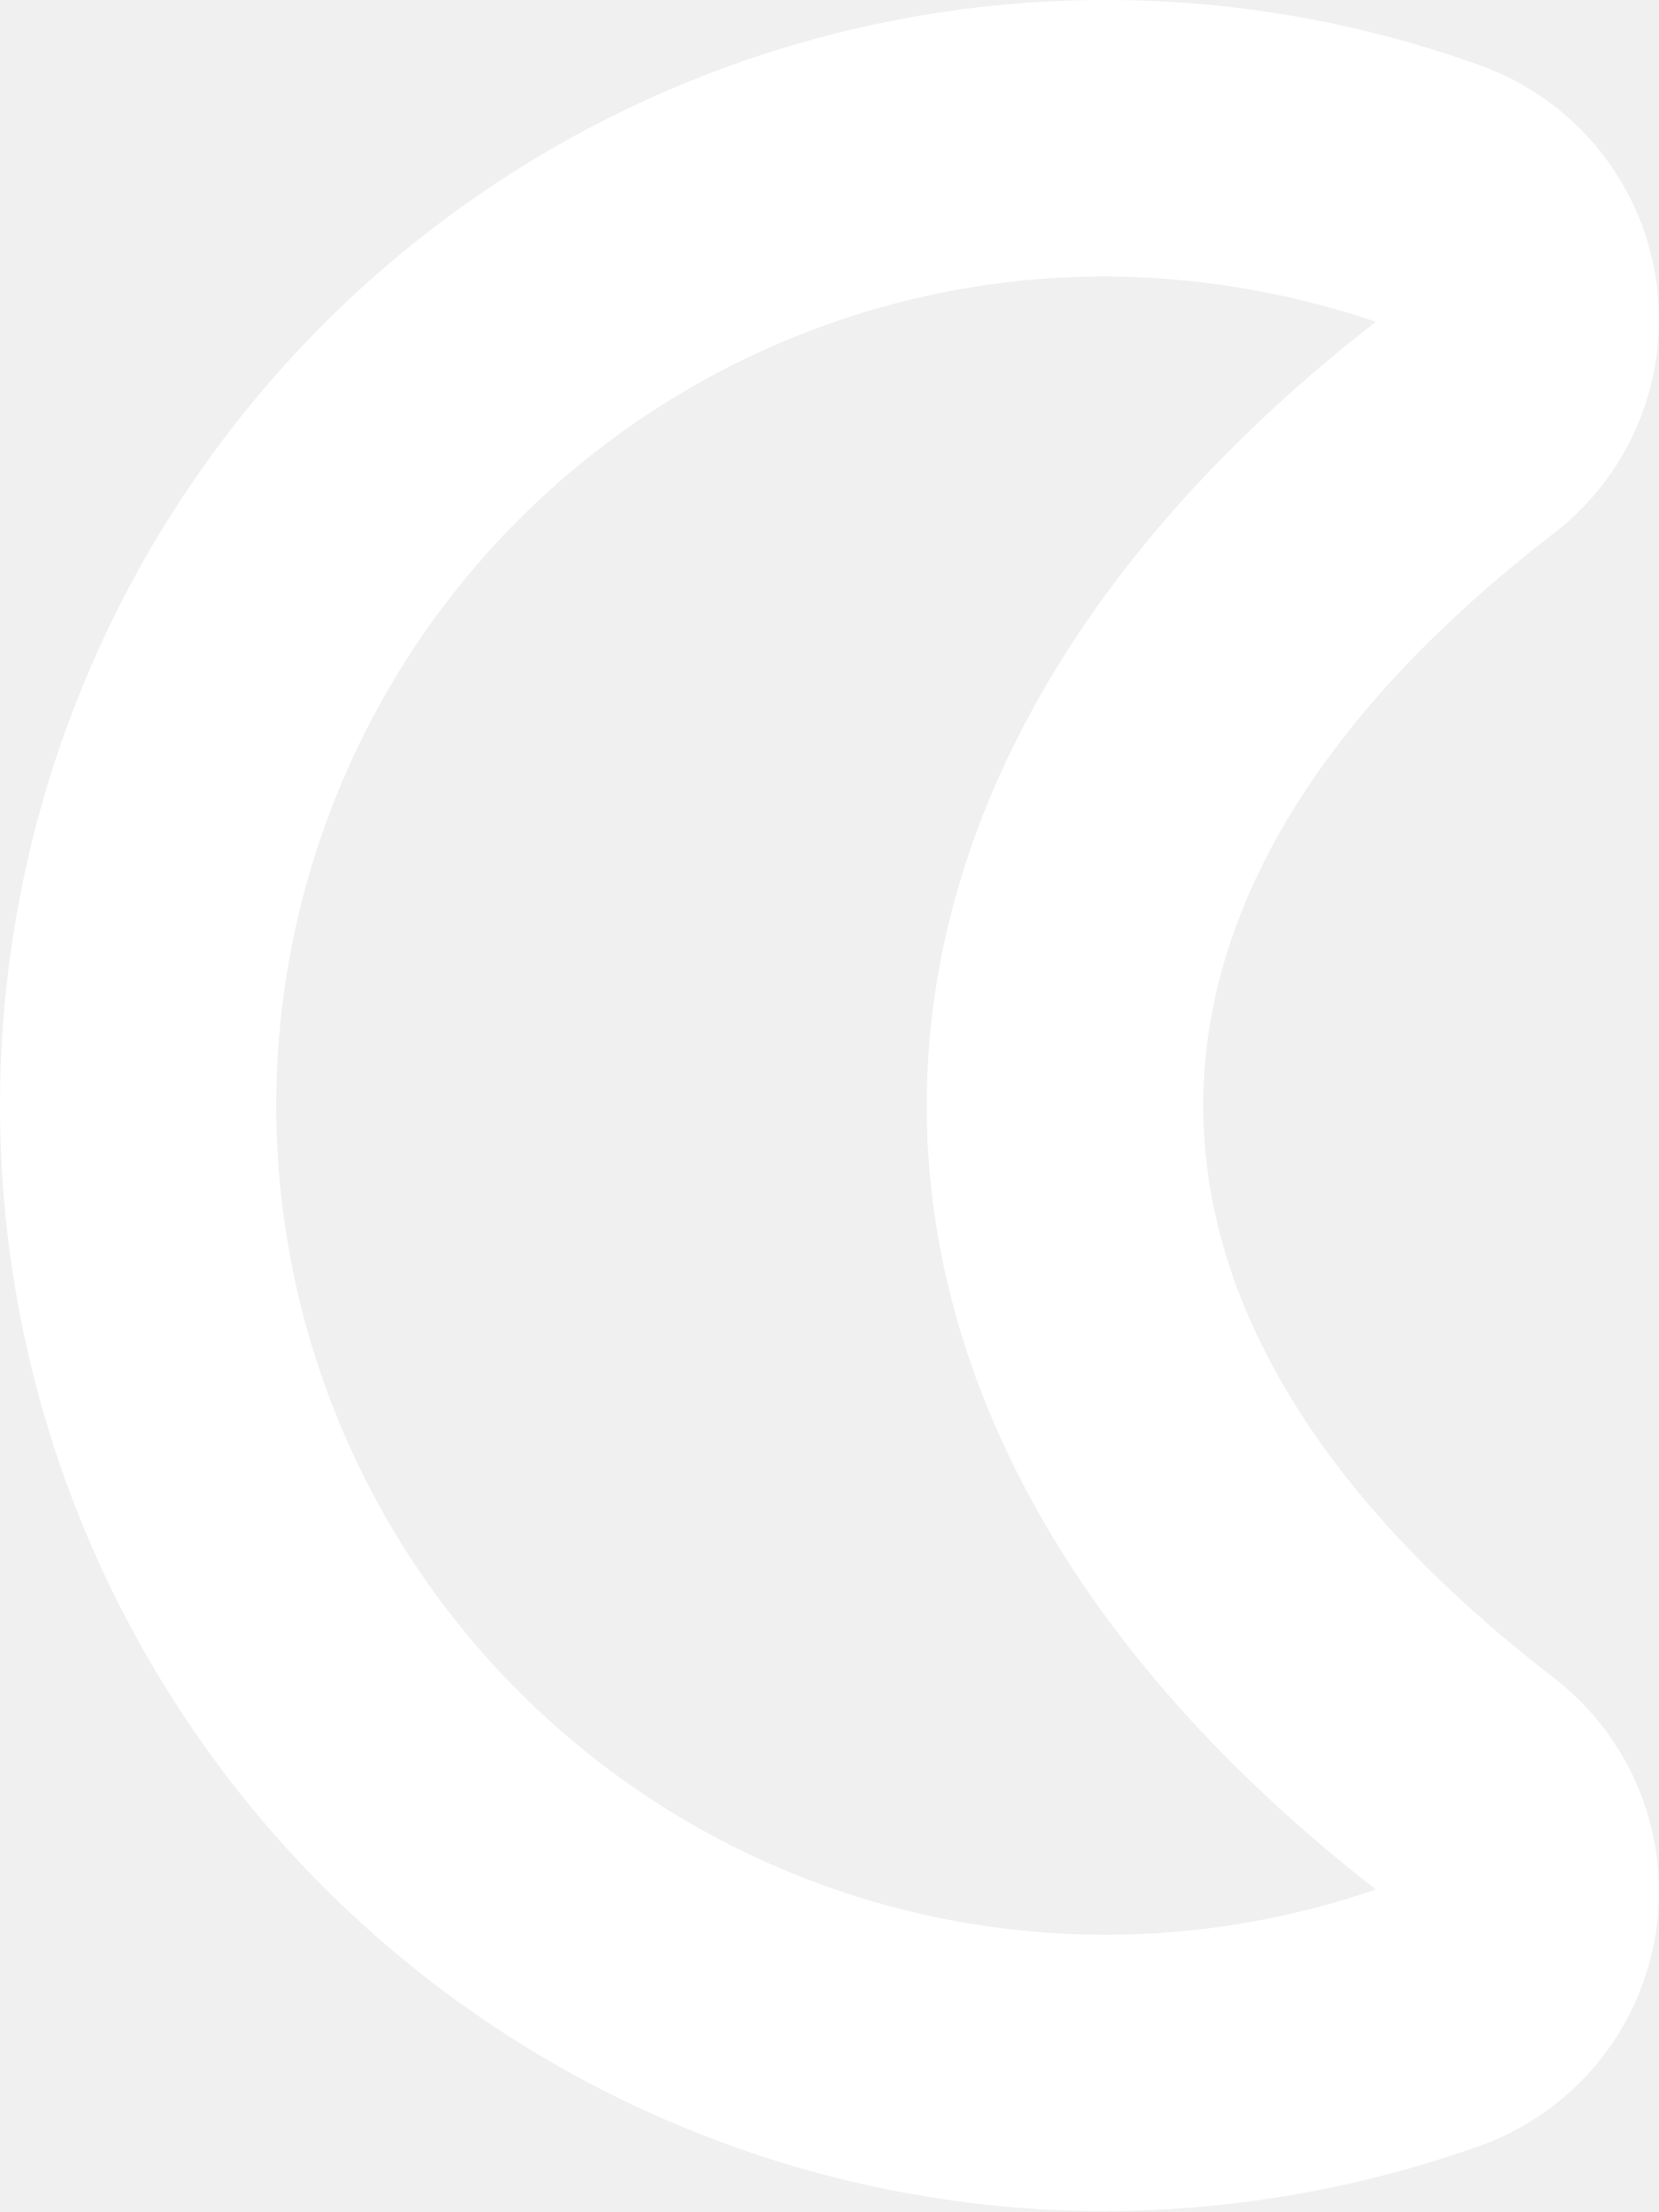
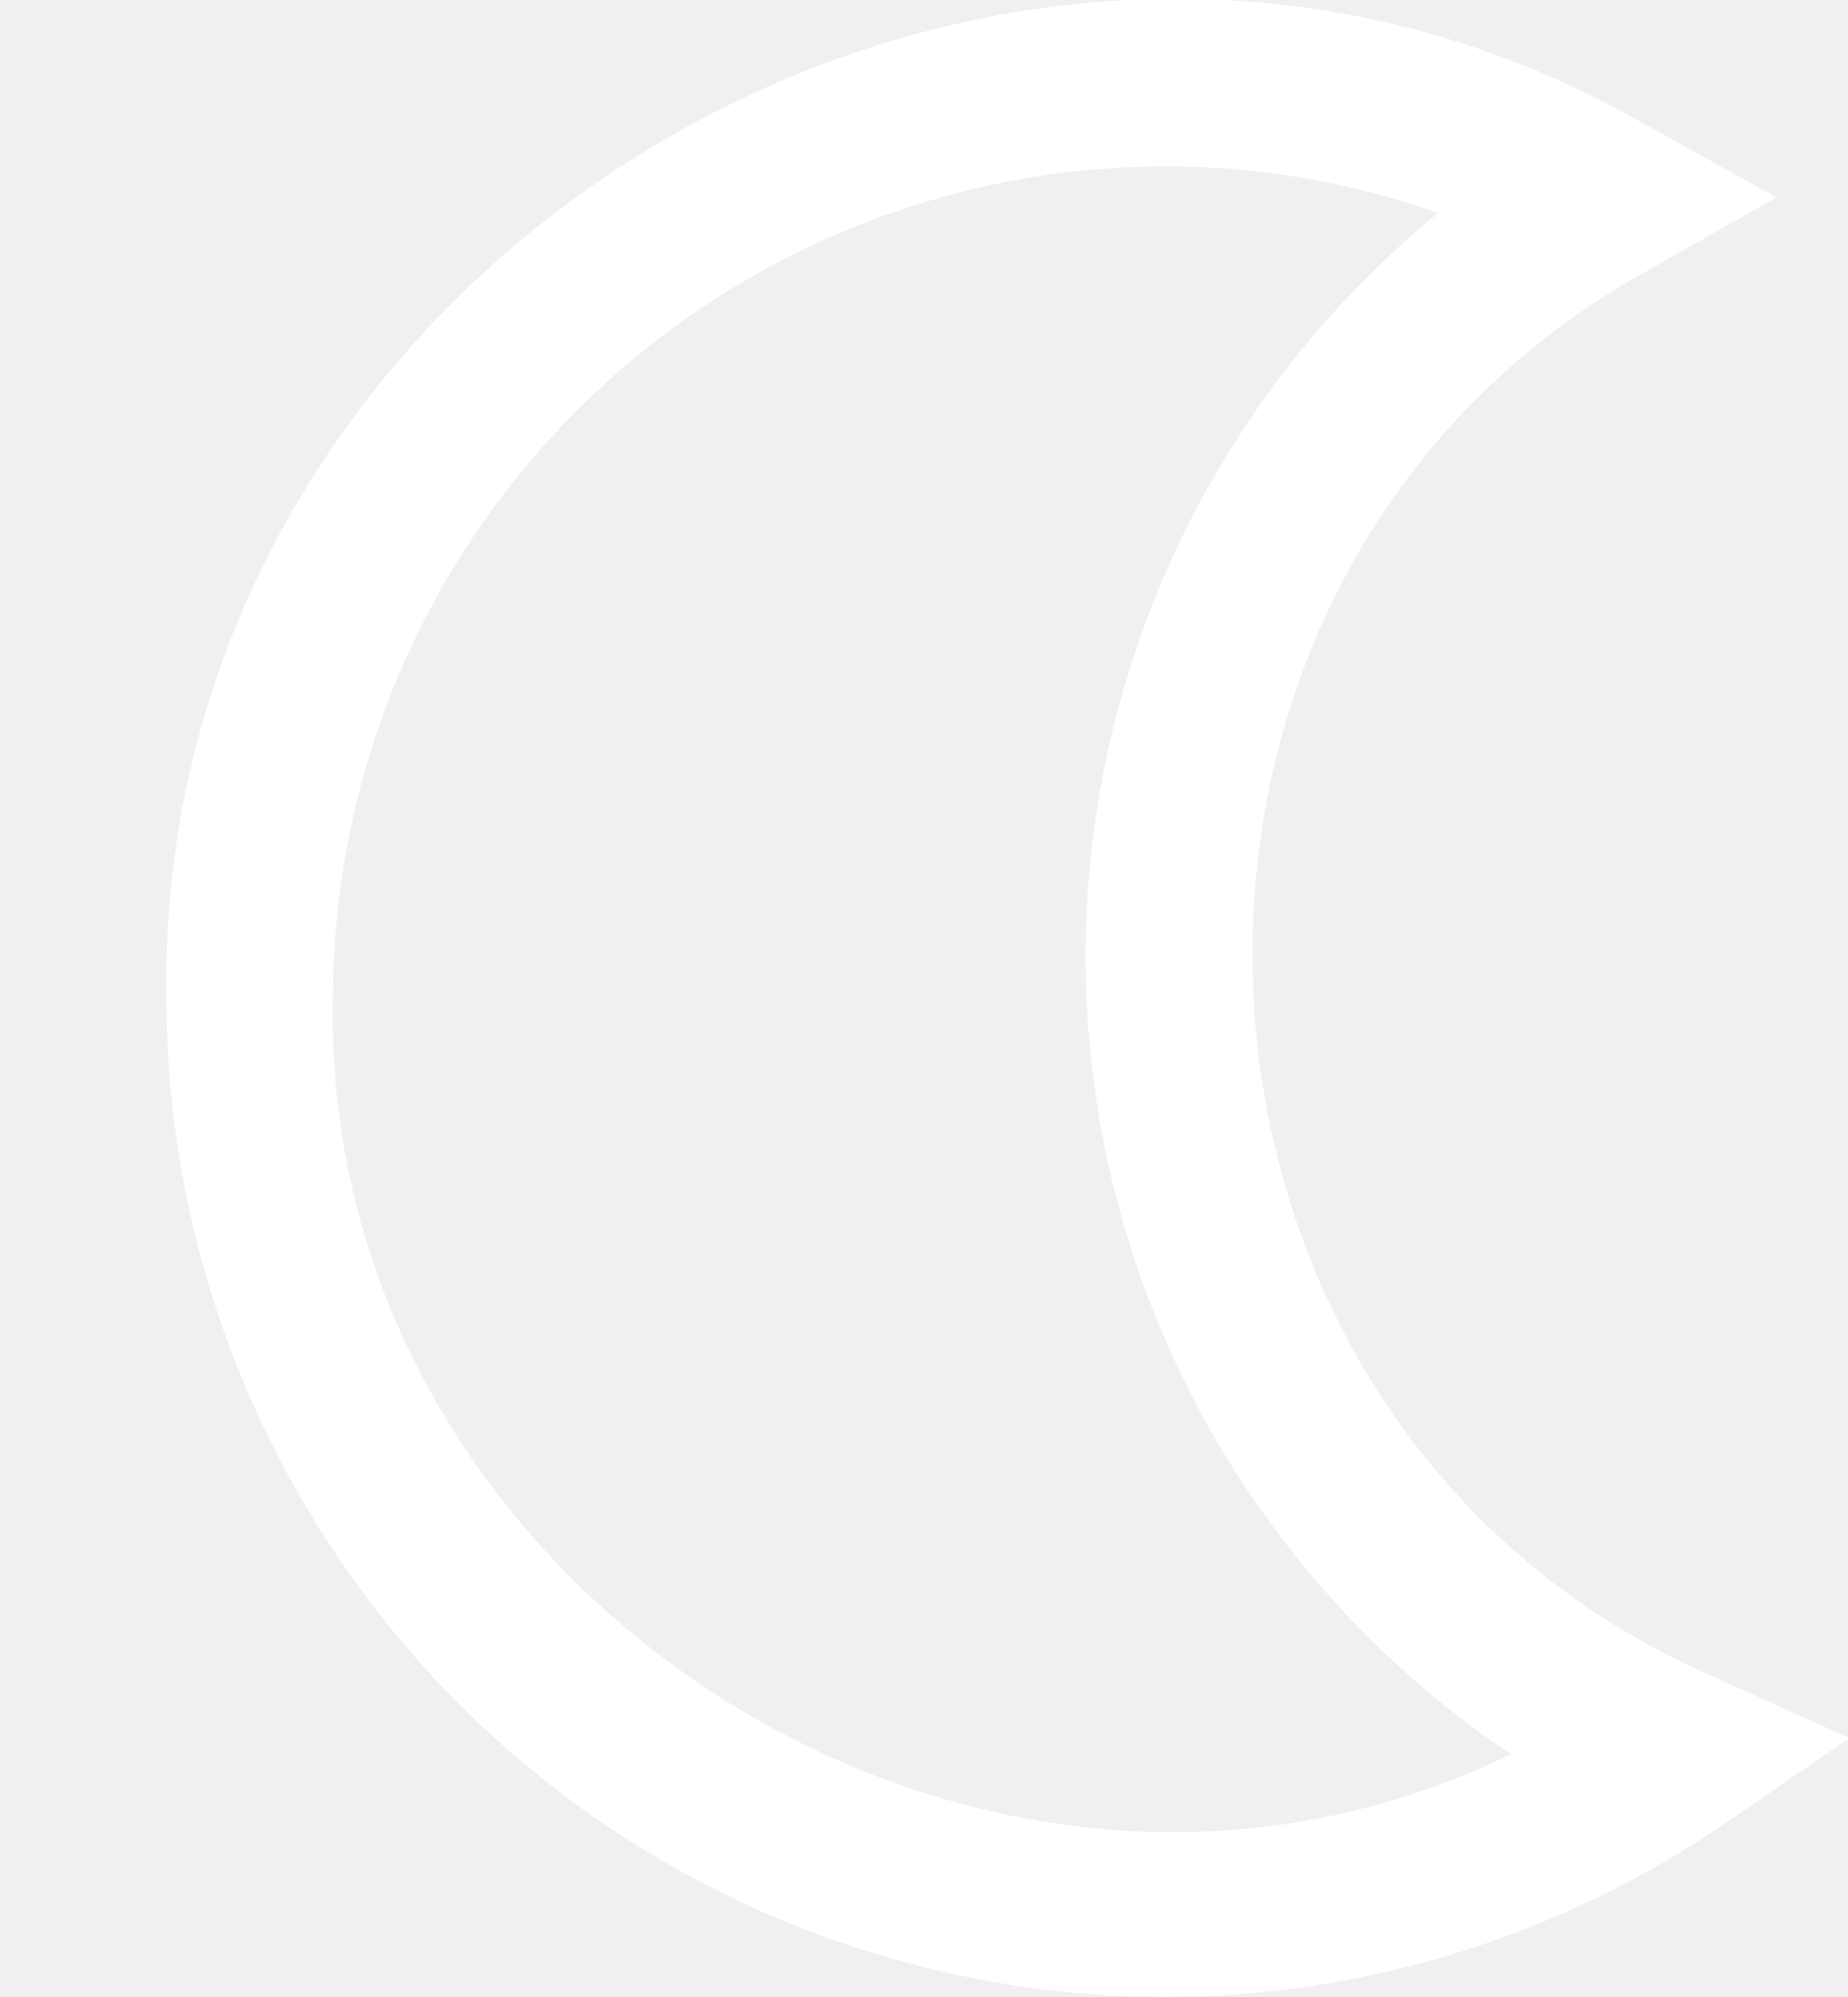
- <svg xmlns="http://www.w3.org/2000/svg" width="30" height="40" viewBox="0 0 30 40" fill="none">
-   <path d="M20.006 39.985C17.089 39.987 14.207 39.35 11.562 38.12C8.917 36.89 6.573 35.096 4.695 32.864C2.817 30.632 1.45 28.016 0.69 25.2C-0.07 22.383 -0.204 19.434 0.297 16.561C0.797 13.687 1.921 10.957 3.589 8.564C5.256 6.17 7.427 4.171 9.95 2.705C12.472 1.24 15.284 0.344 18.19 0.081C21.095 -0.182 24.023 0.194 26.767 1.183C27.589 1.478 28.317 1.988 28.875 2.66C29.432 3.332 29.8 4.141 29.938 5.003C30.077 5.865 29.981 6.749 29.662 7.562C29.343 8.375 28.811 9.087 28.123 9.625C19.627 16.155 19.646 23.851 28.123 30.36C28.811 30.898 29.343 31.61 29.662 32.423C29.981 33.236 30.076 34.12 29.937 34.982C29.798 35.845 29.43 36.654 28.872 37.326C28.314 37.998 27.586 38.507 26.764 38.802C24.595 39.576 22.31 39.976 20.006 39.985ZM20.006 4.998C17.827 4.996 15.673 5.468 13.695 6.383C11.717 7.299 9.962 8.634 8.552 10.296C7.143 11.959 6.113 13.909 5.534 16.01C4.955 18.111 4.841 20.313 5.201 22.463C5.56 24.613 6.383 26.659 7.614 28.457C8.844 30.256 10.452 31.765 12.325 32.88C14.199 33.994 16.292 34.686 18.46 34.908C20.628 35.131 22.819 34.878 24.88 34.167C14.032 25.729 14.069 14.226 24.88 5.818C23.309 5.286 21.664 5.009 20.006 4.998Z" fill="white" />
+ <svg xmlns="http://www.w3.org/2000/svg" width="37" height="40" viewBox="0 0 37 40" fill="none">
+   <g clip-path="url(#clip0_54_4)">
+     <path d="M23.333 40C18.031 39.994 12.947 37.885 9.198 34.136C5.448 30.386 3.339 25.303 3.333 20C3.078 5.073 20.052 -4.975 32.985 2.515L35.573 3.952L33.002 5.418C21.835 11.565 22.652 28.535 34.335 33.595L37.037 34.813L34.592 36.49C31.281 38.772 27.355 39.996 23.333 40ZM23.333 3.333C18.915 3.338 14.678 5.096 11.554 8.22C8.429 11.345 6.672 15.581 6.667 20C6.408 31.862 19.605 40.333 30.258 35.137C27.764 33.463 25.697 31.228 24.221 28.612C22.746 25.996 21.903 23.07 21.761 20.07C21.619 17.07 22.182 14.078 23.404 11.334C24.626 8.59 26.473 6.17 28.798 4.268C27.044 3.646 25.195 3.329 23.333 3.333Z" fill="white" />
+   </g>
+   <defs>
+     <clipPath id="clip0_54_4">
+       <rect width="40" height="40" fill="white" />
+     </clipPath>
+   </defs>
</svg>
